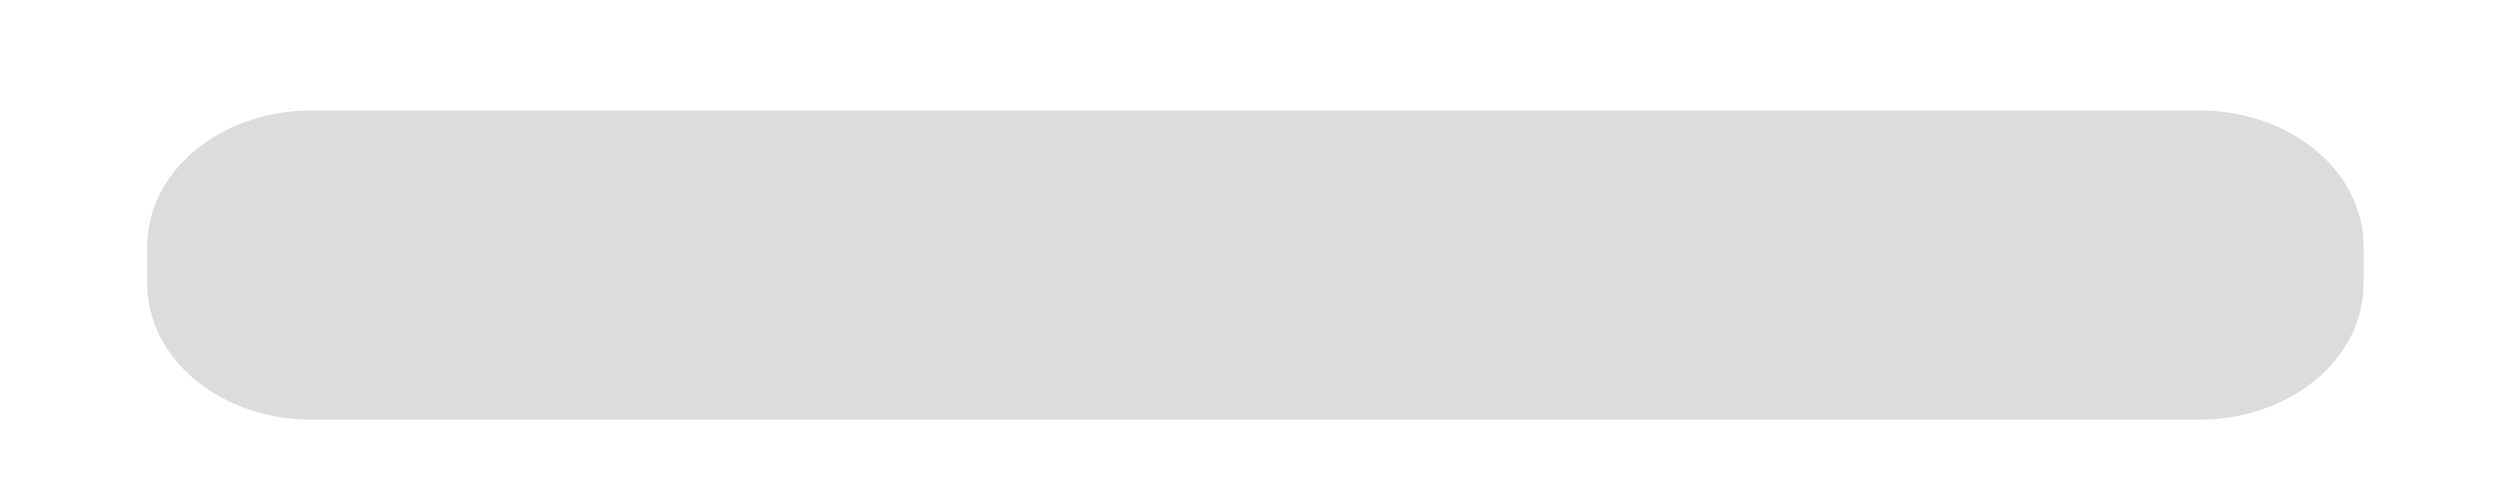
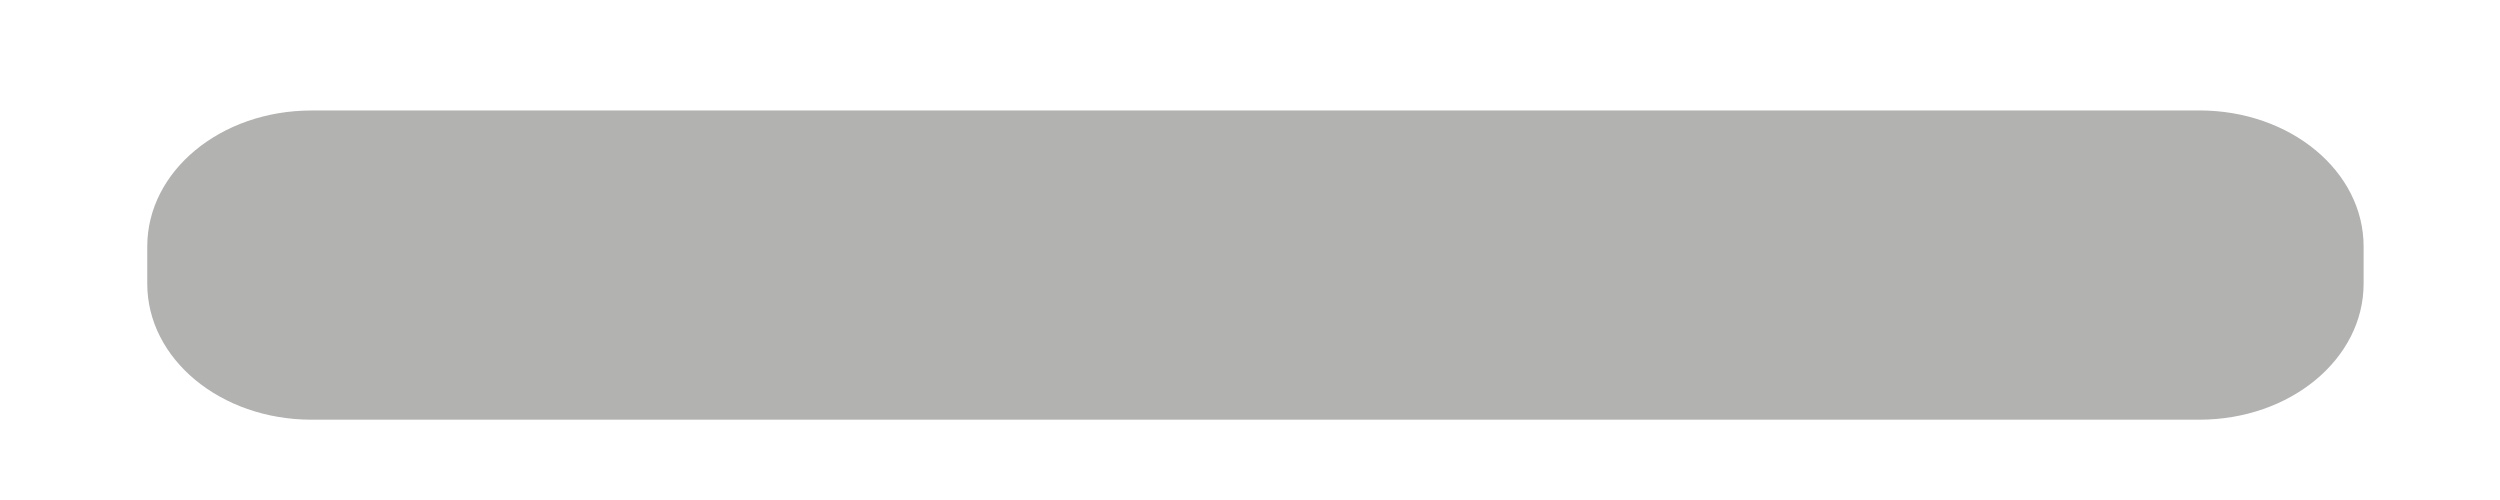
<svg xmlns="http://www.w3.org/2000/svg" id="svg4" version="1.1" fill="#6B6B69" height="7" width="35" viewBox="0 0 35 9.625">
  <defs id="defs8" />
-   <path d="M -0.565,2.126 H 35.774 c 1.752,0 3.163,1.168 3.163,2.619 V 5.46 c 0,1.451 -1.411,2.619 -3.163,2.619 H -0.565 c -1.752,0 -3.163,-1.168 -3.163,-2.619 V 4.746 c 0,-1.451 1.411,-2.619 3.163,-2.619 z" style="opacity:0.523;fill:#bcbcbc;fill-opacity:1;stroke:none;stroke-width:3.156;stroke-linecap:round;stroke-linejoin:round;stroke-miterlimit:4;stroke-dasharray:none;stroke-opacity:1;paint-order:markers fill stroke" id="rect843" />
+   <path d="M -0.565,2.126 H 35.774 c 1.752,0 3.163,1.168 3.163,2.619 V 5.46 c 0,1.451 -1.411,2.619 -3.163,2.619 H -0.565 c -1.752,0 -3.163,-1.168 -3.163,-2.619 V 4.746 c 0,-1.451 1.411,-2.619 3.163,-2.619 z" style="opacity:0.523;fill:#6B6B69;fill-opacity:1;stroke:none;stroke-width:3.156;stroke-linecap:round;stroke-linejoin:round;stroke-miterlimit:4;stroke-dasharray:none;stroke-opacity:1;paint-order:markers fill stroke" id="rect843" />
</svg>
